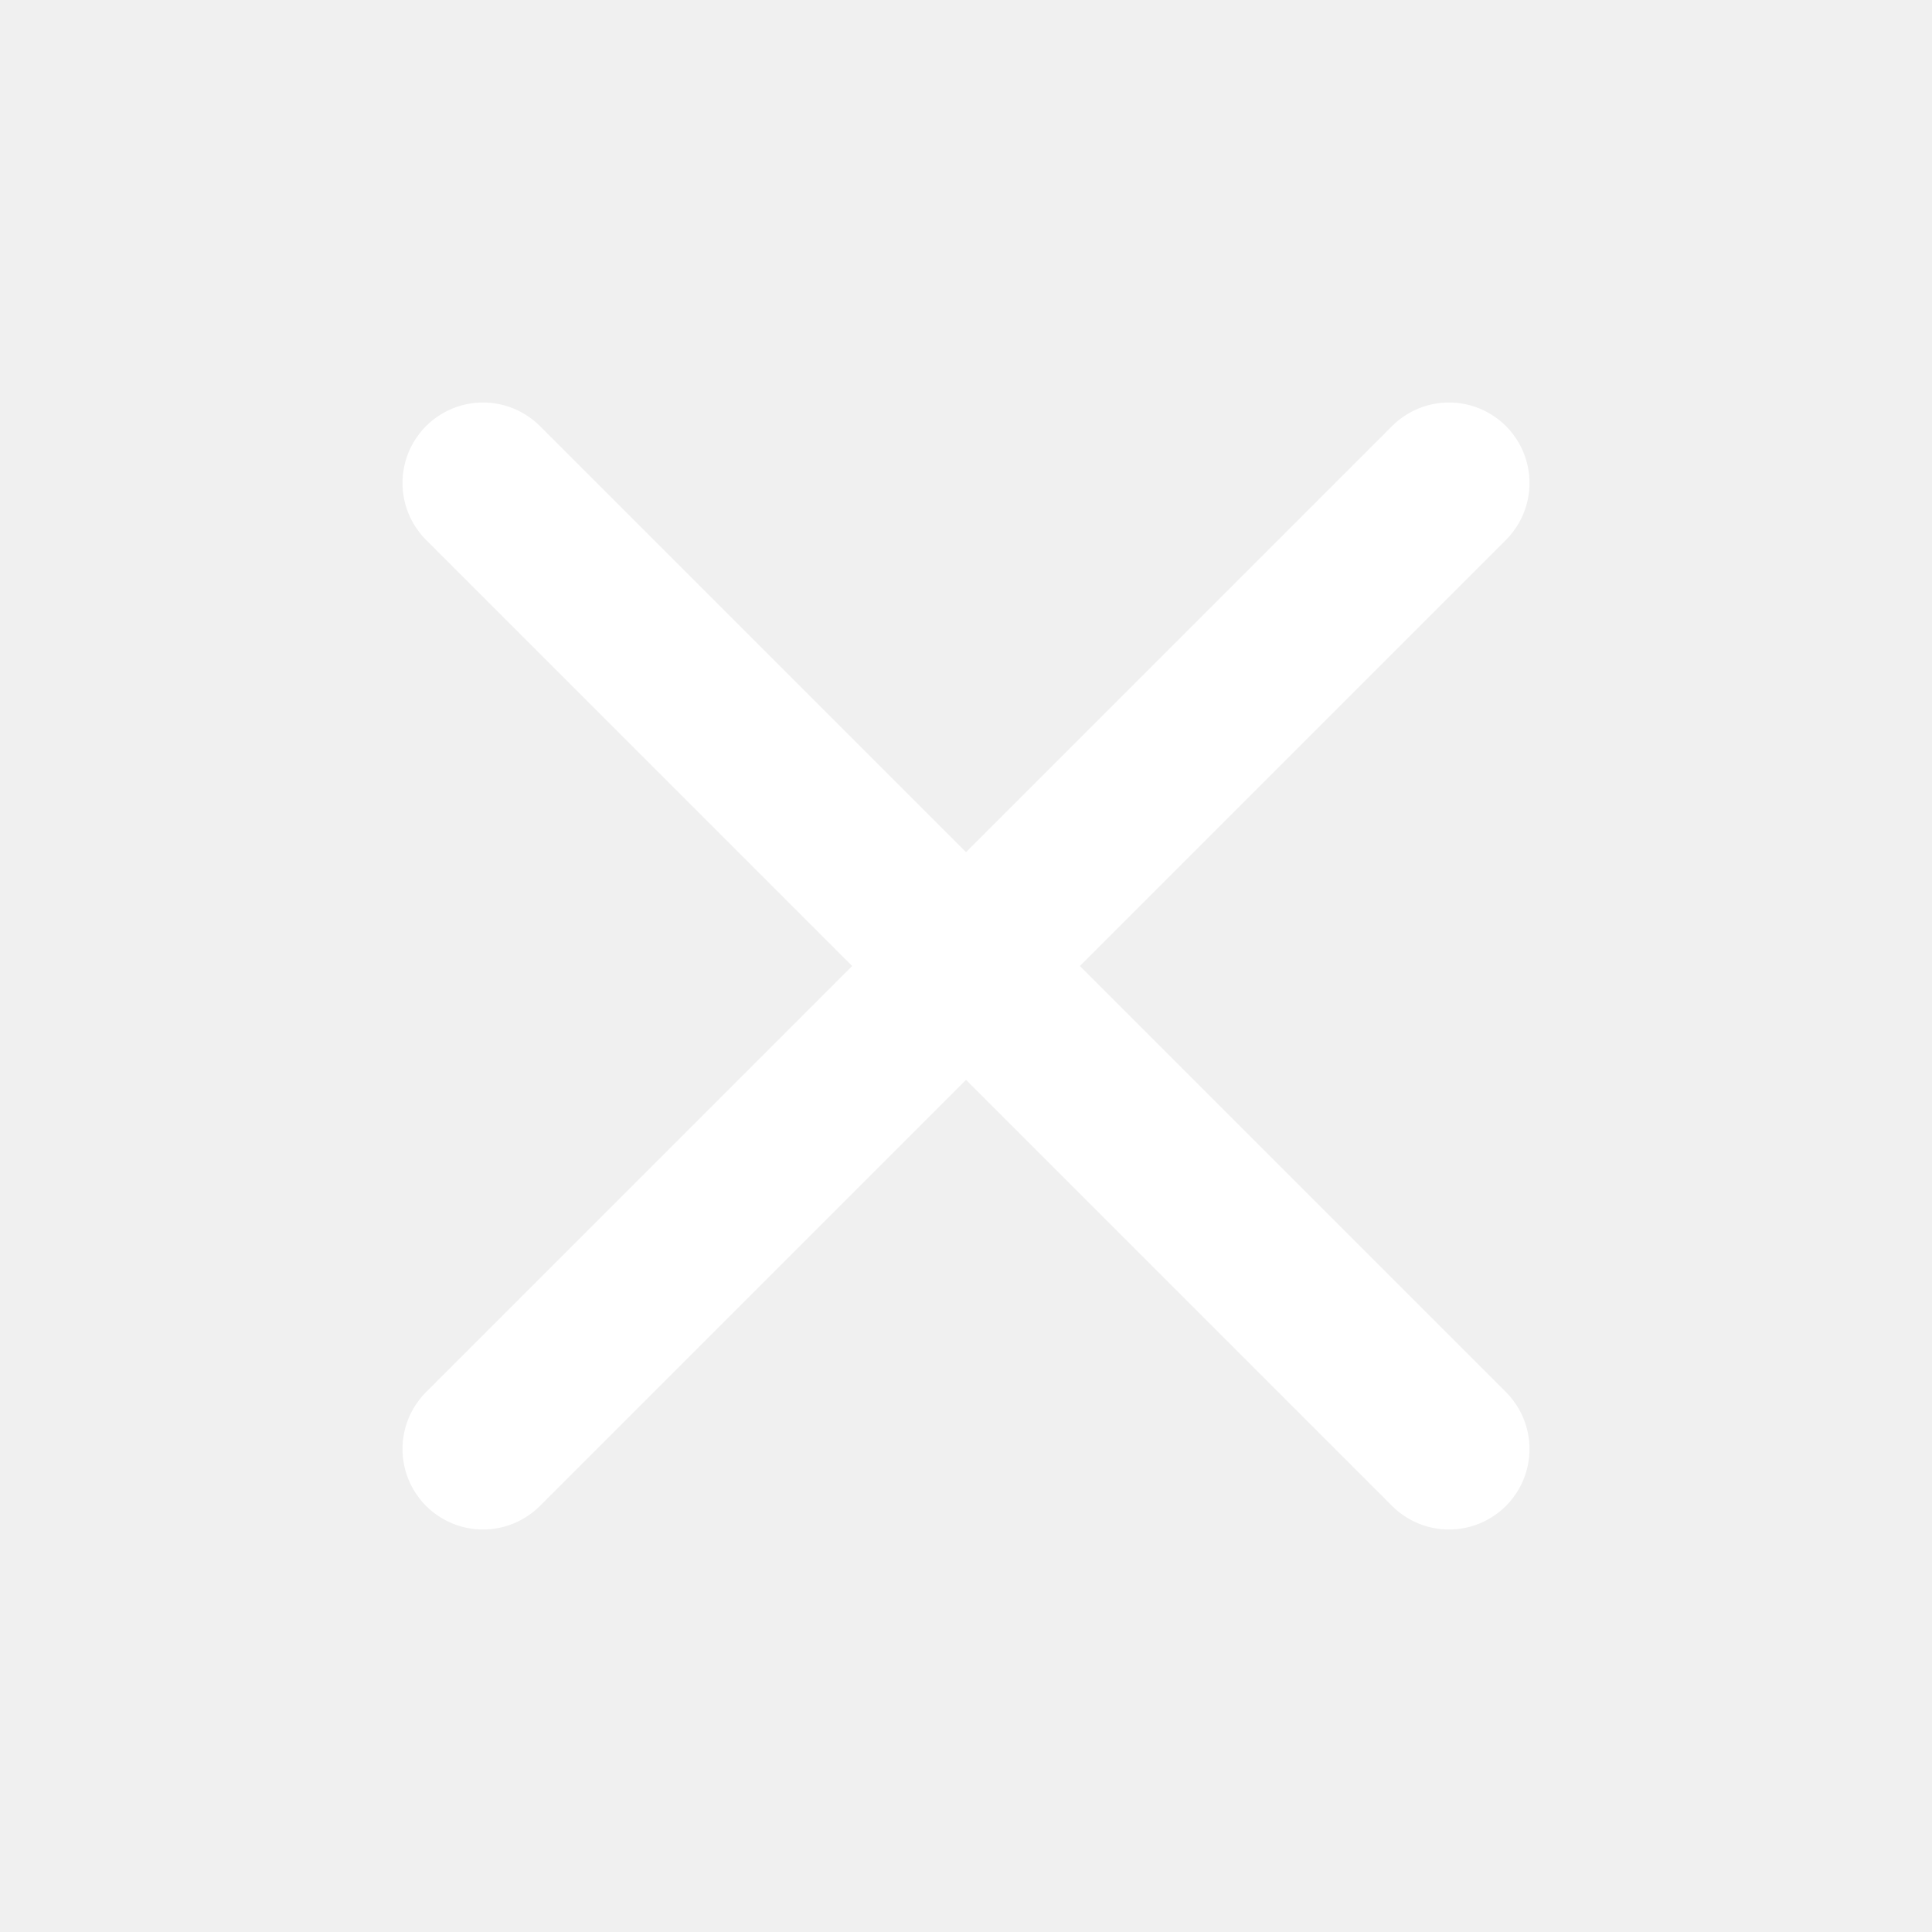
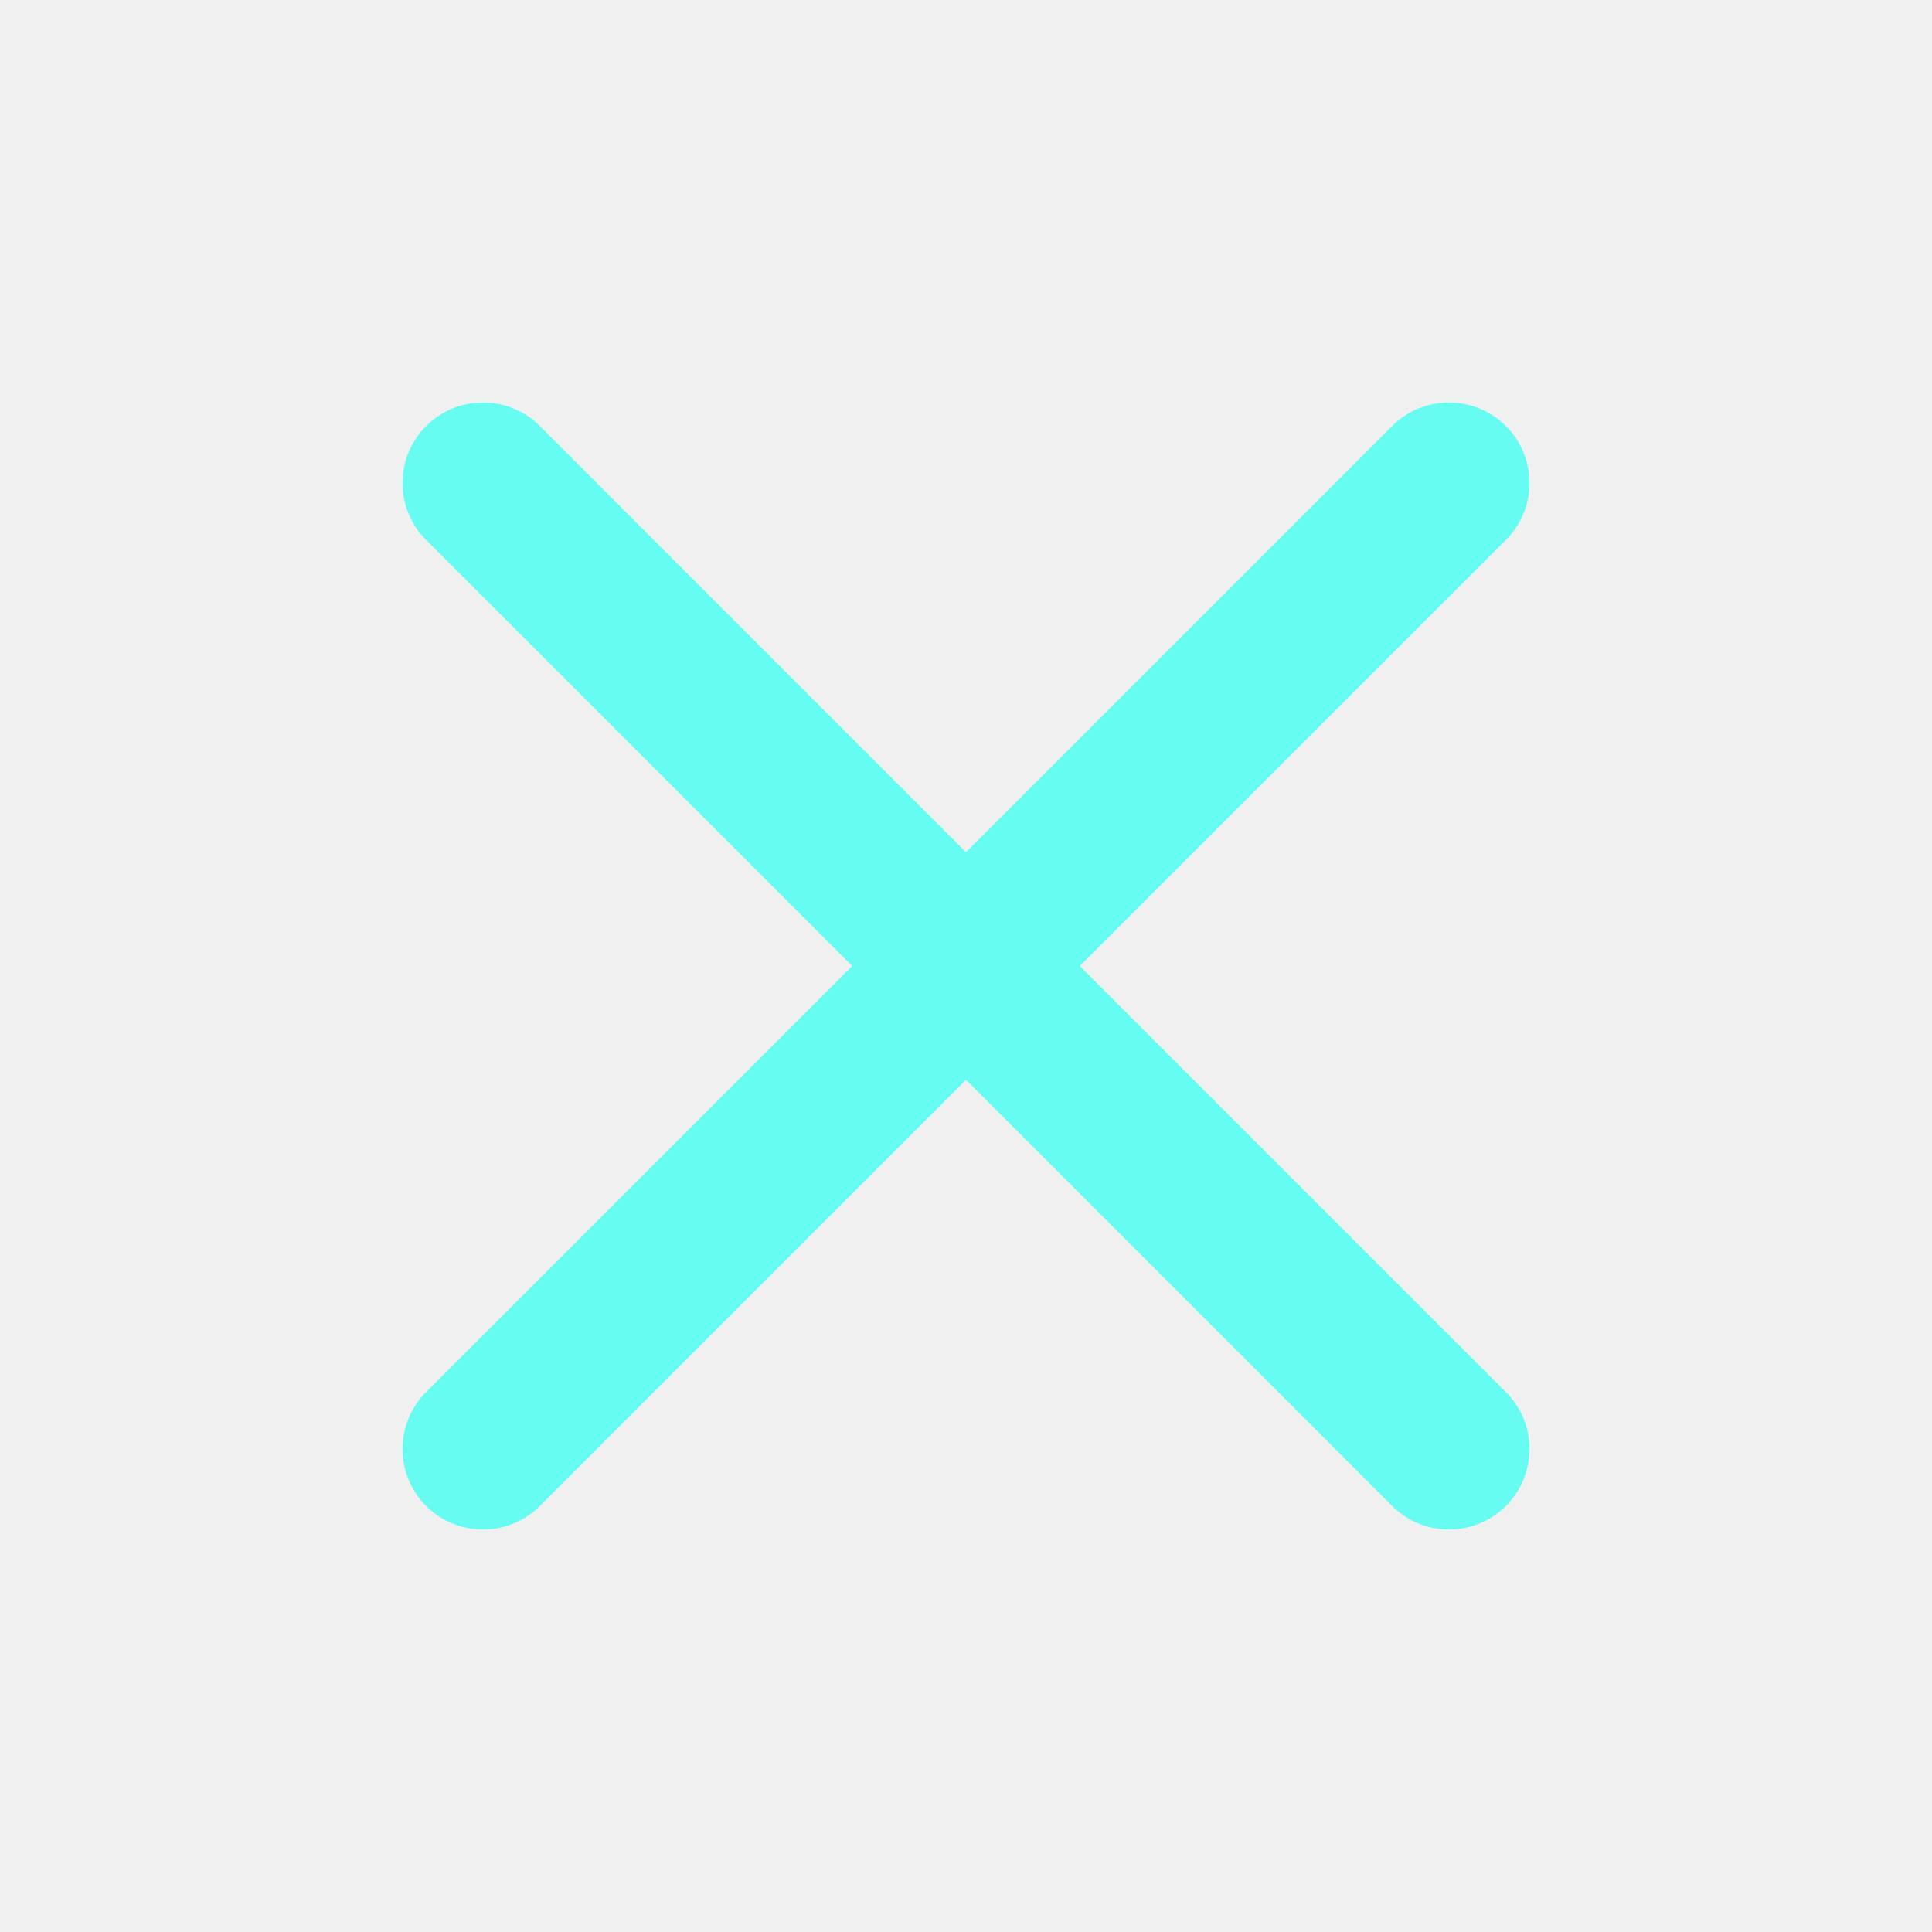
- <svg xmlns="http://www.w3.org/2000/svg" viewBox="0 0 24 24" fill="none" stroke="white" stroke-width="2" stroke-linecap="round" stroke-linejoin="round" class="feather feather-x">
+ <svg xmlns="http://www.w3.org/2000/svg" viewBox="0 0 24 24" fill="#66FCF1" stroke="#66FCF1" stroke-width="2" stroke-linecap="round" stroke-linejoin="round" class="feather feather-x">
  <line x1="18" y1="6" x2="6" y2="18" />
  <line x1="6" y1="6" x2="18" y2="18" />
</svg>
